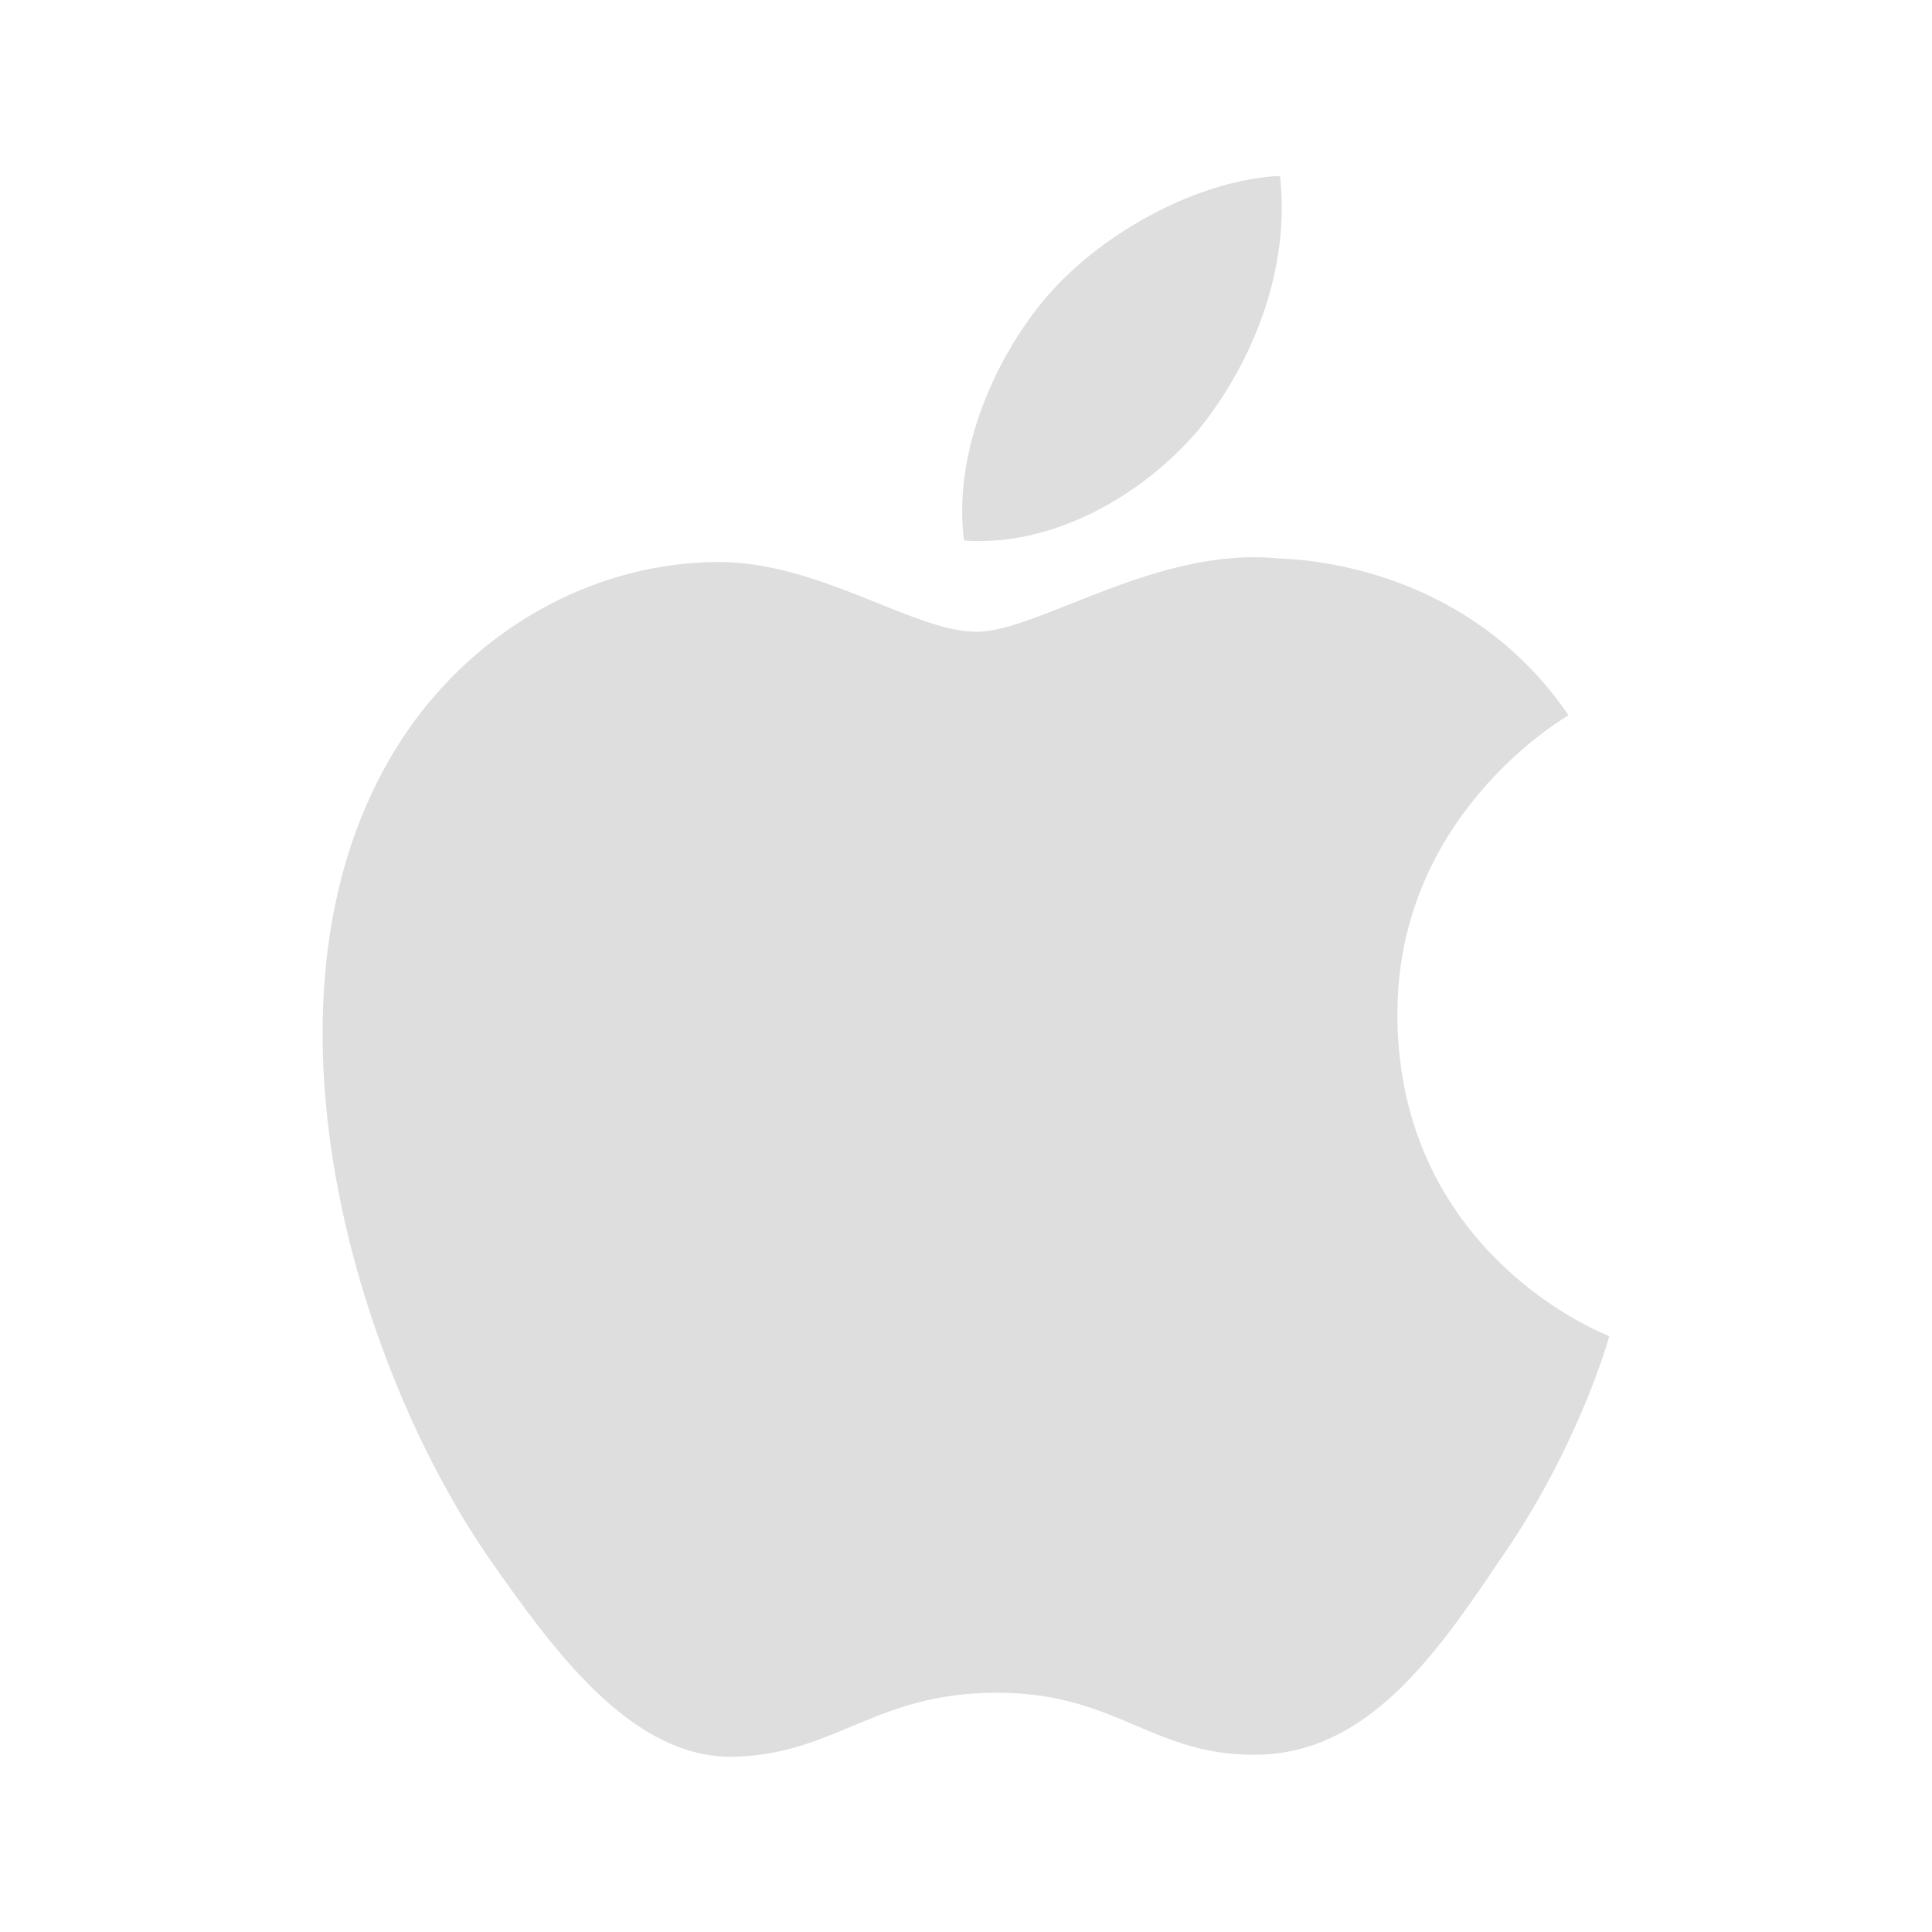
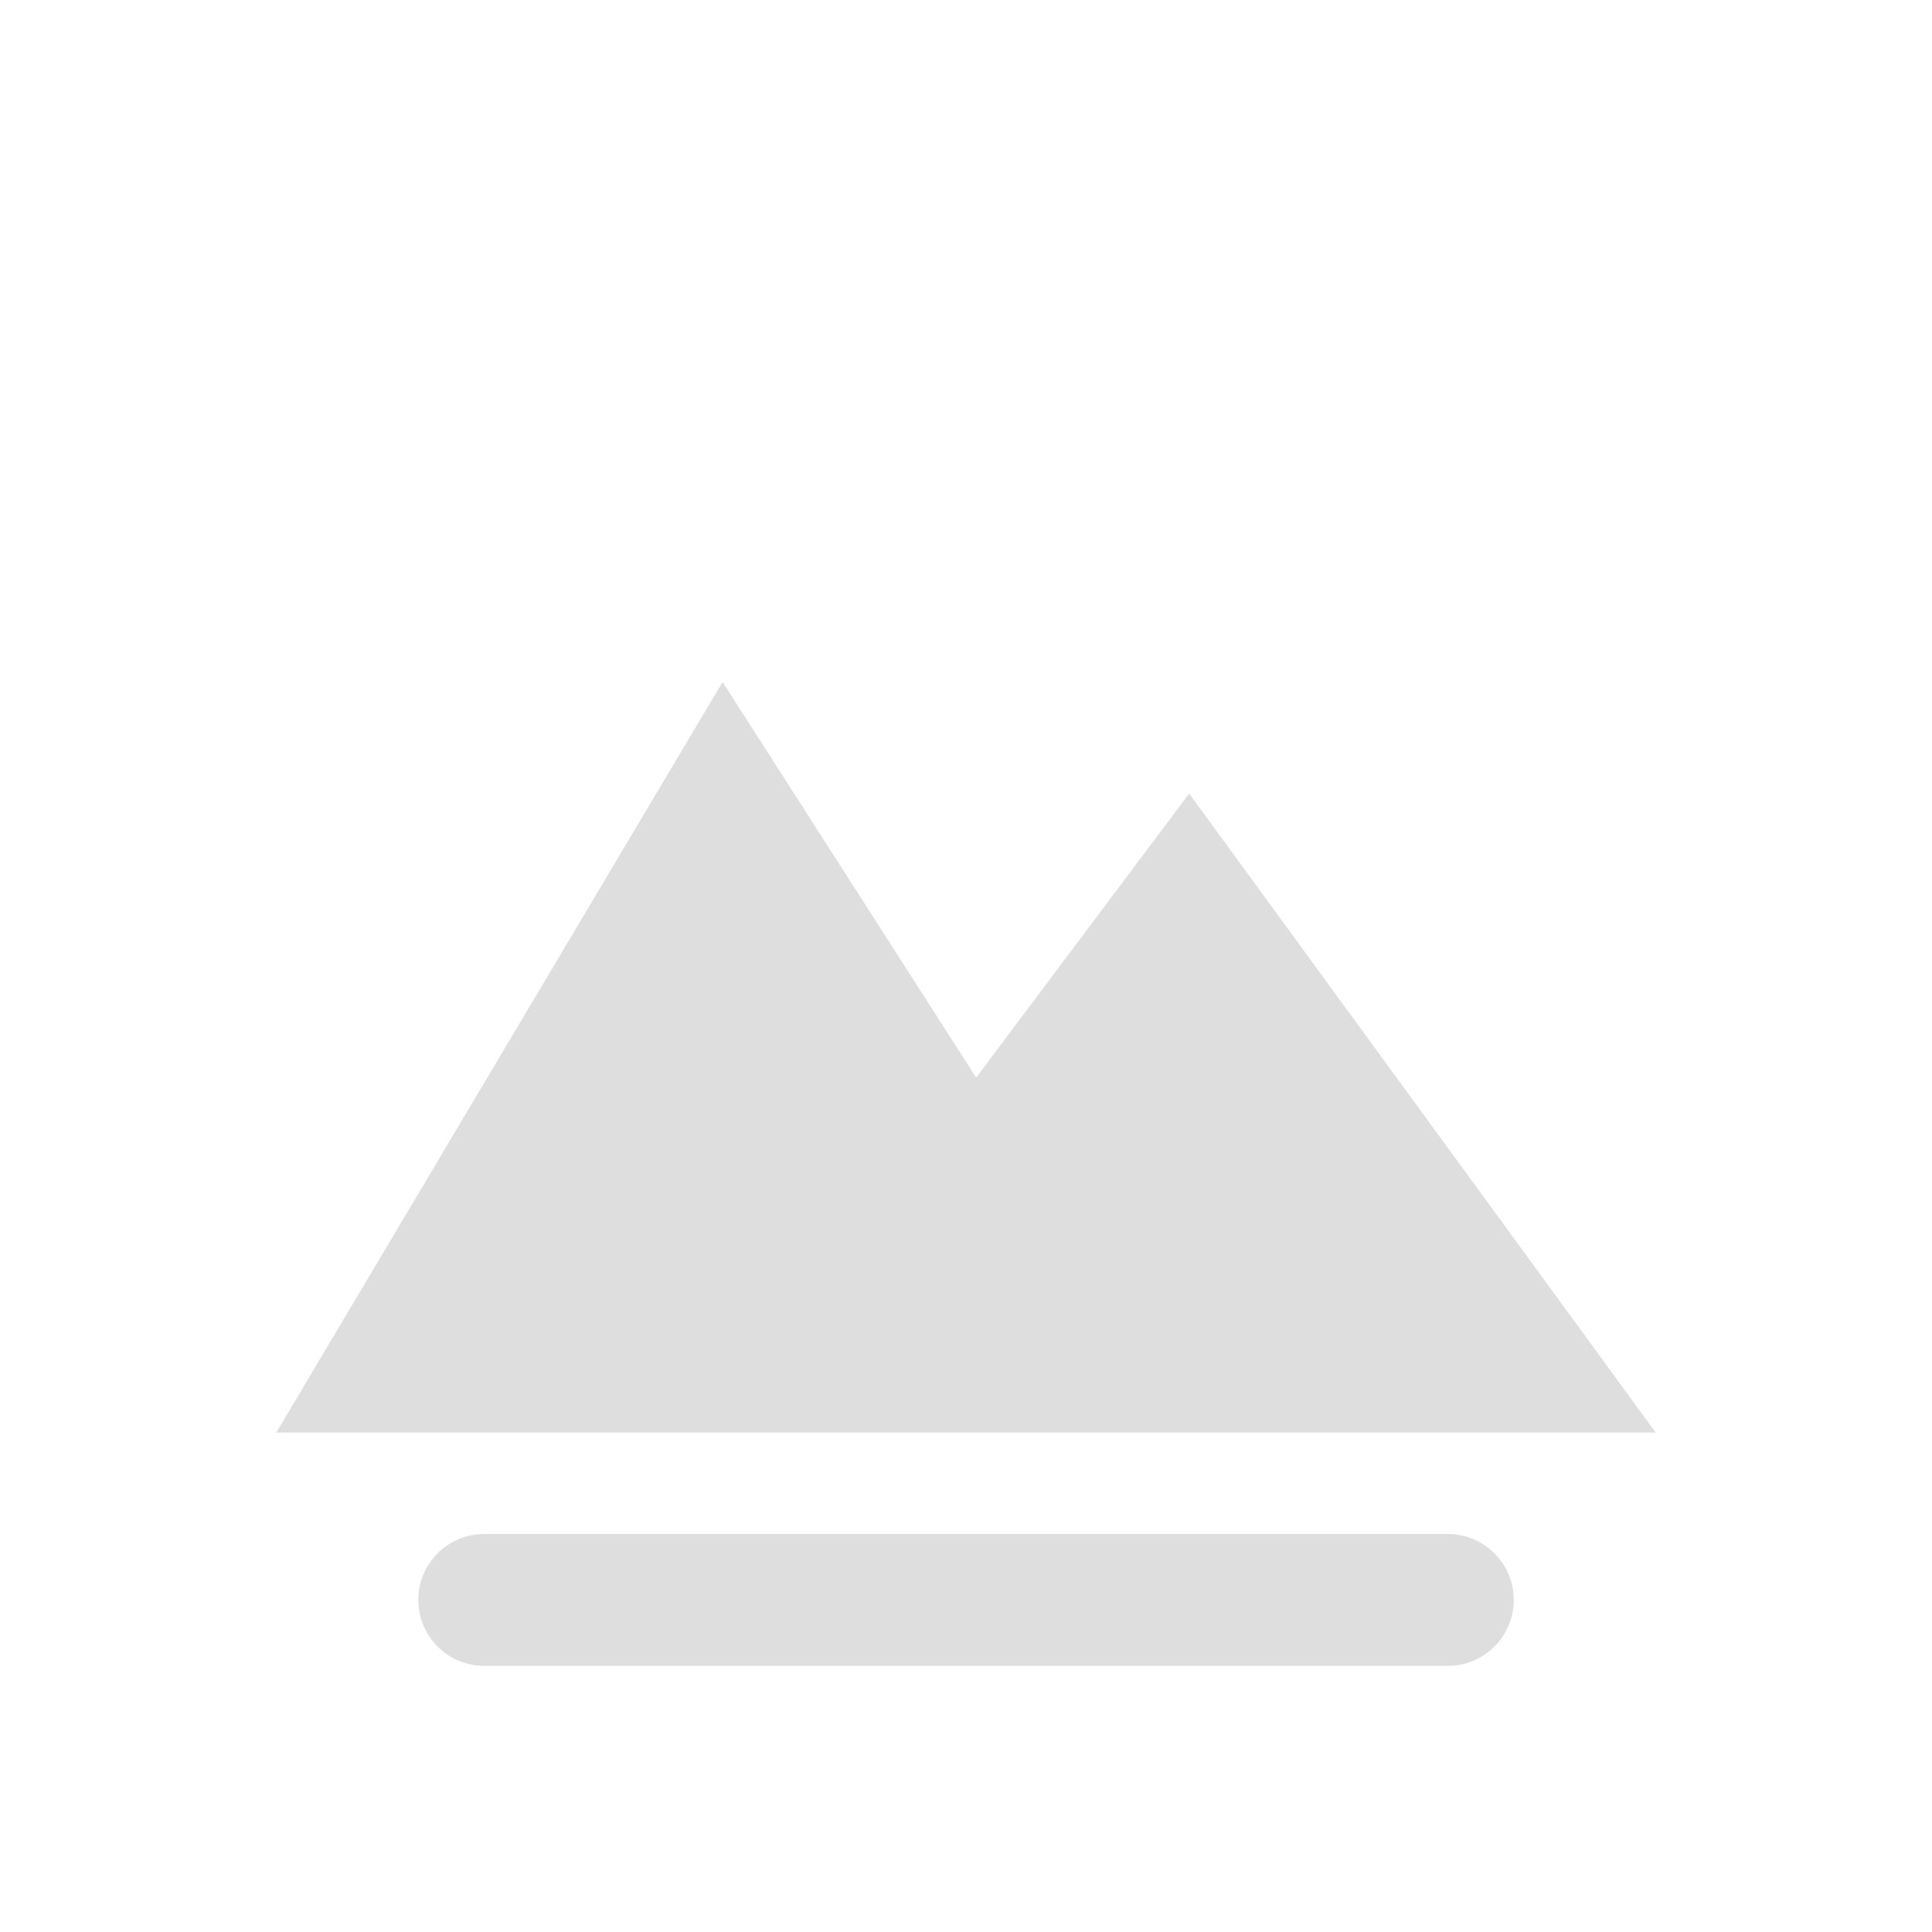
- <svg xmlns="http://www.w3.org/2000/svg" width="22" height="22" version="1.1">
+ <svg xmlns="http://www.w3.org/2000/svg" width="22" height="22" viewBox="0 0 22 22">
  <defs>
-     <style id="current-color-scheme" type="text/css">.ColorScheme-Text { color:#dedede; }</style>
+     <style id="current-color-scheme" type="text/css">.ColorScheme-Text{color:#dedede;}</style>
  </defs>
-   <g class="ColorScheme-Text" transform="matrix(1.125 0 0 1.125 2 -317.5)" fill="currentColor">
-     <path d="m10.356 286.57c0.552-0.687 0.926-1.621 0.823-2.567-0.795 0.033-1.785 0.552-2.359 1.219-0.507 0.592-0.957 1.559-0.84 2.471 0.892 0.067 1.806-0.451 2.377-1.124zm2.011 5.945c-0.019-2.023 1.656-3.006 1.732-3.053-0.947-1.383-2.417-1.57-2.935-1.587-1.235-0.126-2.43 0.742-3.06 0.742-0.641-8e-5 -1.609-0.727-2.652-0.706-1.344 0.02-2.602 0.798-3.291 2.003-1.418 2.463-0.361 6.08 1.001 8.066 0.682 0.978 1.477 2.066 2.52 2.023 1.02-0.039 1.4-0.647 2.632-0.647 1.22 0 1.577 0.647 2.641 0.627 1.095-0.018 1.784-0.979 2.442-1.961 0.785-1.12 1.101-2.218 1.114-2.276-0.024-9e-3 -2.122-0.807-2.145-3.229z" />
+   <g class="ColorScheme-Text" fill="currentColor" transform="translate(1.76 1.76) scale(1.155)">
+     <path d="M1.2 12.6 5.6 5.2 8.1 9.1 10.2 6.3 14.8 12.6Z" />
+     <rect x="2.6" y="13.6" width="10.8" height="1.3" rx=".65" />
  </g>
</svg>
